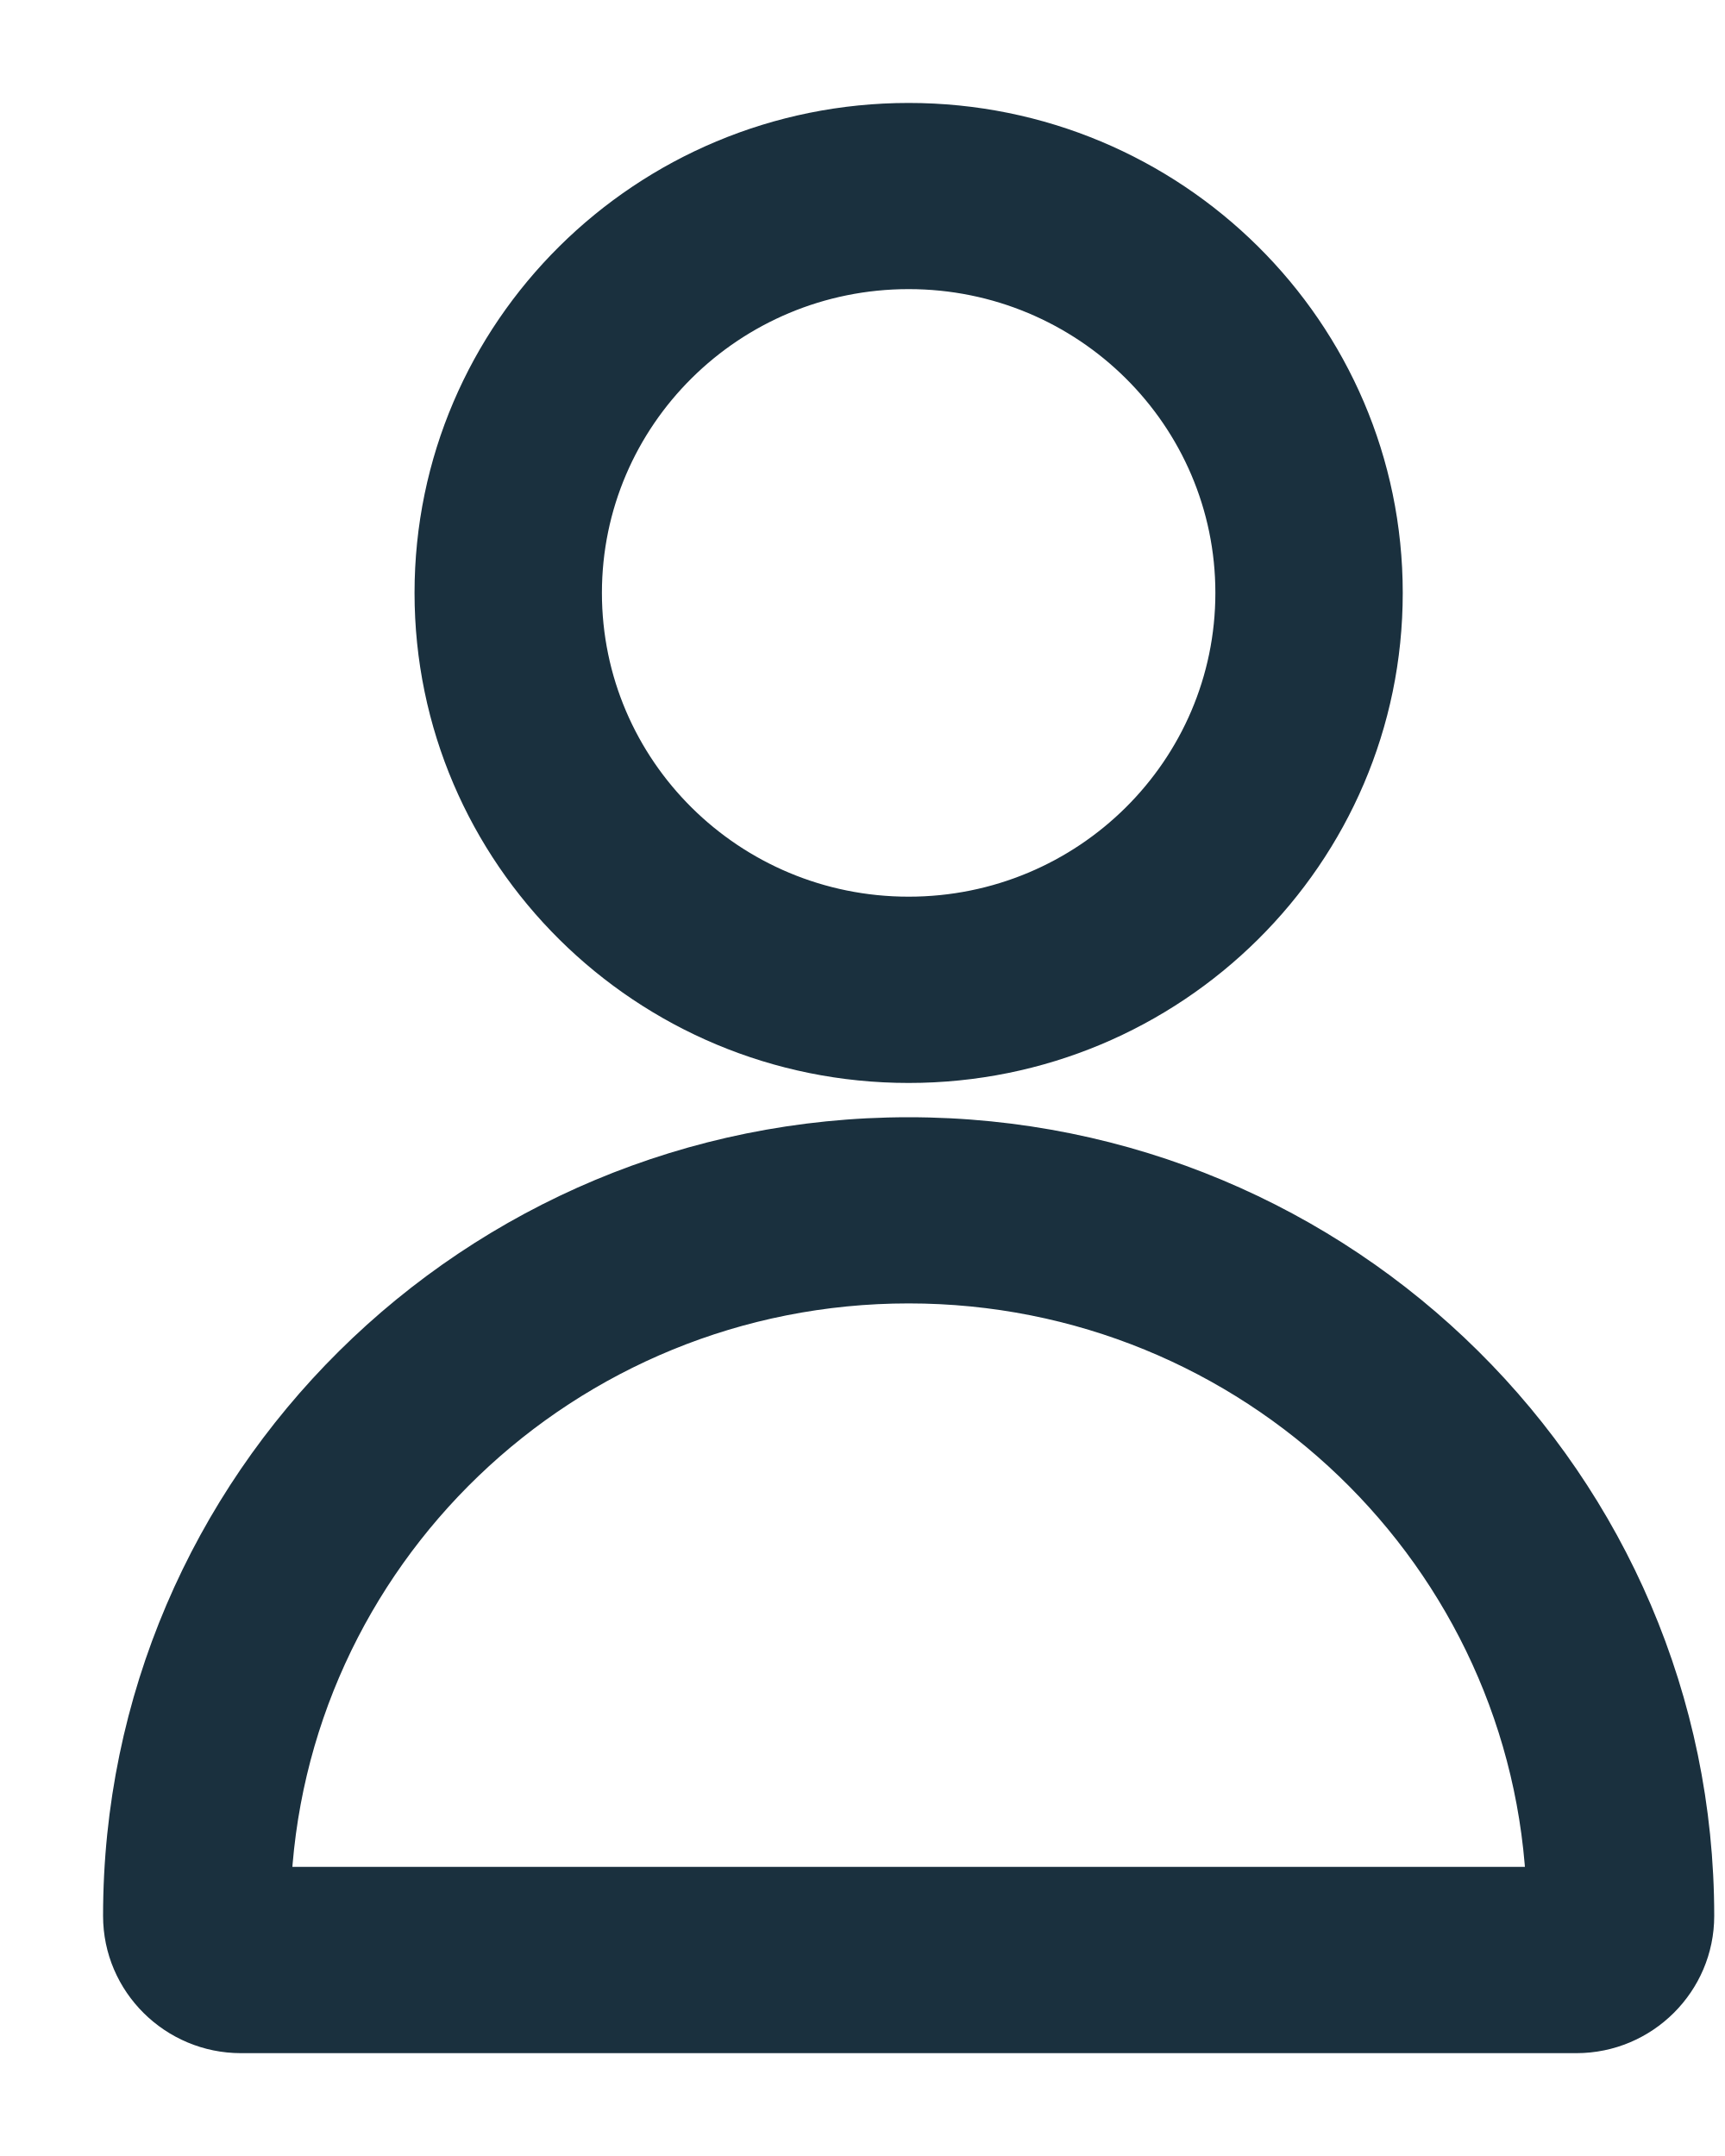
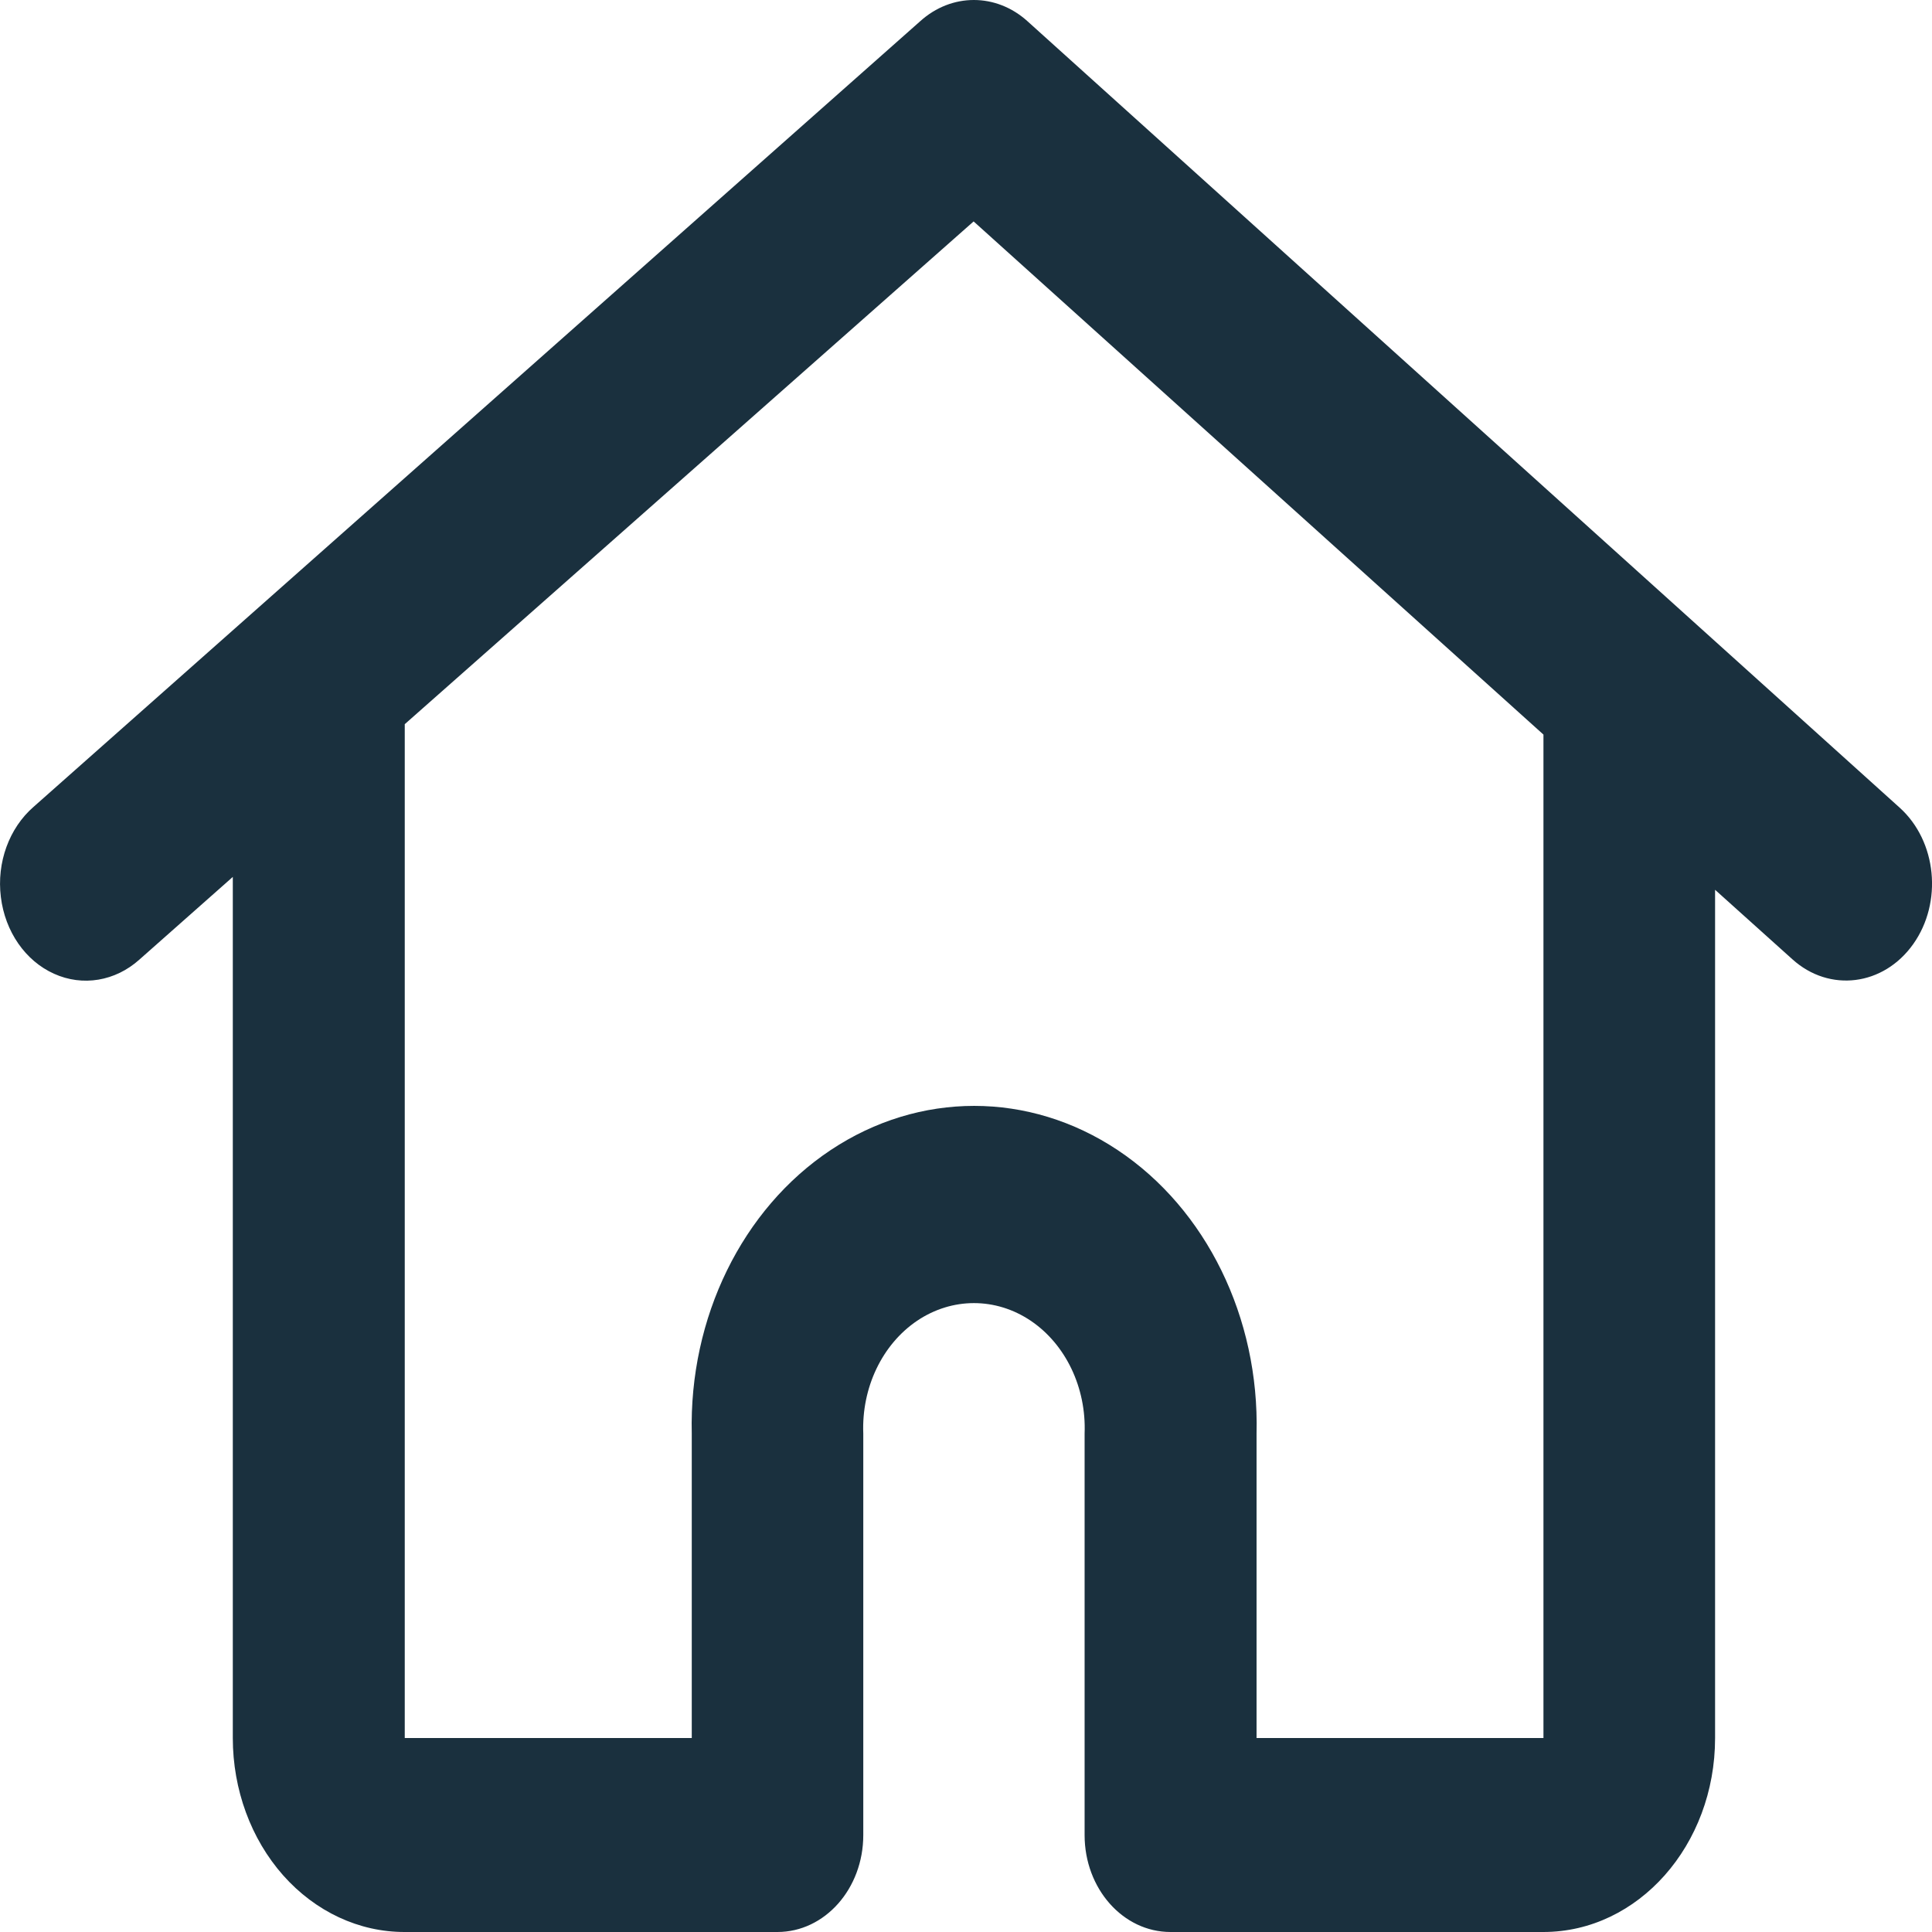
- <svg xmlns="http://www.w3.org/2000/svg" width="16" height="20" viewBox="0 0 16 20" fill="none">
-   <path fill-rule="evenodd" clip-rule="evenodd" d="M8.428 9.796C6.035 9.796 4.095 7.872 4.095 5.5C4.095 3.128 6.035 1.205 8.428 1.205C10.821 1.205 12.761 3.128 12.761 5.5C12.761 7.872 10.821 9.796 8.428 9.796ZM14.621 18.796C15.19 18.796 15.65 18.335 15.65 17.773C15.65 13.819 12.416 10.614 8.428 10.614C4.439 10.614 1.206 13.819 1.206 17.773C1.206 18.336 1.669 18.796 2.235 18.796H14.621ZM2.448 17.568C2.556 14.387 5.192 11.841 8.428 11.841C11.664 11.841 14.3 14.387 14.408 17.568H2.448ZM11.523 5.5C11.523 7.195 10.137 8.568 8.428 8.568C6.719 8.568 5.333 7.195 5.333 5.5C5.333 3.806 6.719 2.432 8.428 2.432C10.137 2.432 11.523 3.806 11.523 5.5Z" fill="#1A303E" />
-   <path d="M2.448 17.568L2.198 17.56L2.189 17.818H2.448V17.568ZM14.408 17.568V17.818H14.667L14.658 17.56L14.408 17.568ZM3.845 5.5C3.845 8.012 5.899 10.046 8.428 10.046V9.546C6.171 9.546 4.345 7.732 4.345 5.5H3.845ZM8.428 0.955C5.899 0.955 3.845 2.988 3.845 5.5H4.345C4.345 3.268 6.171 1.455 8.428 1.455V0.955ZM13.011 5.5C13.011 2.988 10.957 0.955 8.428 0.955V1.455C10.685 1.455 12.511 3.268 12.511 5.5H13.011ZM8.428 10.046C10.957 10.046 13.011 8.012 13.011 5.5H12.511C12.511 7.732 10.685 9.546 8.428 9.546V10.046ZM15.4 17.773C15.4 18.196 15.053 18.546 14.621 18.546V19.046C15.327 19.046 15.9 18.474 15.9 17.773H15.4ZM8.428 10.864C12.28 10.864 15.4 13.959 15.4 17.773H15.9C15.9 13.679 12.553 10.364 8.428 10.364V10.864ZM1.456 17.773C1.456 13.959 4.575 10.864 8.428 10.864V10.364C4.303 10.364 0.956 13.679 0.956 17.773H1.456ZM2.235 18.546C1.805 18.546 1.456 18.197 1.456 17.773H0.956C0.956 18.476 1.532 19.046 2.235 19.046V18.546ZM14.621 18.546H2.235V19.046H14.621V18.546ZM8.428 11.591C5.059 11.591 2.311 14.242 2.198 17.56L2.697 17.577C2.802 14.532 5.325 12.091 8.428 12.091V11.591ZM14.658 17.56C14.545 14.242 11.797 11.591 8.428 11.591V12.091C11.53 12.091 14.054 14.532 14.159 17.577L14.658 17.56ZM2.448 17.818H14.408V17.318H2.448V17.818ZM8.428 8.818C10.273 8.818 11.773 7.335 11.773 5.5H11.273C11.273 7.054 10.001 8.318 8.428 8.318V8.818ZM5.083 5.5C5.083 7.335 6.583 8.818 8.428 8.818V8.318C6.855 8.318 5.583 7.054 5.583 5.5H5.083ZM8.428 2.182C6.583 2.182 5.083 3.665 5.083 5.5H5.583C5.583 3.946 6.855 2.682 8.428 2.682V2.182ZM11.773 5.5C11.773 3.665 10.273 2.182 8.428 2.182V2.682C10.001 2.682 11.273 3.946 11.273 5.5H11.773Z" fill="#1A303E" />
+ <svg xmlns="http://www.w3.org/2000/svg" width="18" height="18" viewBox="0 0 18 18" fill="none">
+   <path fill-rule="evenodd" clip-rule="evenodd" d="M7.243 18H3.771C3.346 18.001 2.939 17.811 2.638 17.472C2.338 17.133 2.169 16.673 2.169 16.193V8.17L1.299 8.94C1.074 9.142 0.77 9.193 0.503 9.072C0.236 8.952 0.047 8.679 0.008 8.357C-0.032 8.036 0.085 7.715 0.313 7.517L8.573 0.198C8.865 -0.066 9.281 -0.066 9.573 0.198L17.7 7.526C18.045 7.838 18.101 8.407 17.825 8.796C17.548 9.186 17.045 9.249 16.7 8.938L15.979 8.29V16.193C15.979 17.191 15.263 18 14.379 18H10.905C10.463 18 10.105 17.596 10.105 17.097V13.357C10.122 12.929 9.929 12.525 9.603 12.305C9.277 12.086 8.871 12.086 8.545 12.305C8.219 12.525 8.026 12.929 8.043 13.357V17.097C8.043 17.596 7.685 18 7.243 18ZM14.38 6.844L9.071 2.063L3.771 6.747V16.193H6.445V13.357C6.419 12.276 6.914 11.264 7.739 10.715C8.564 10.166 9.588 10.166 10.413 10.715C11.238 11.264 11.734 12.276 11.707 13.357V16.193H14.38V6.844Z" fill="#1A303E" />
</svg>
